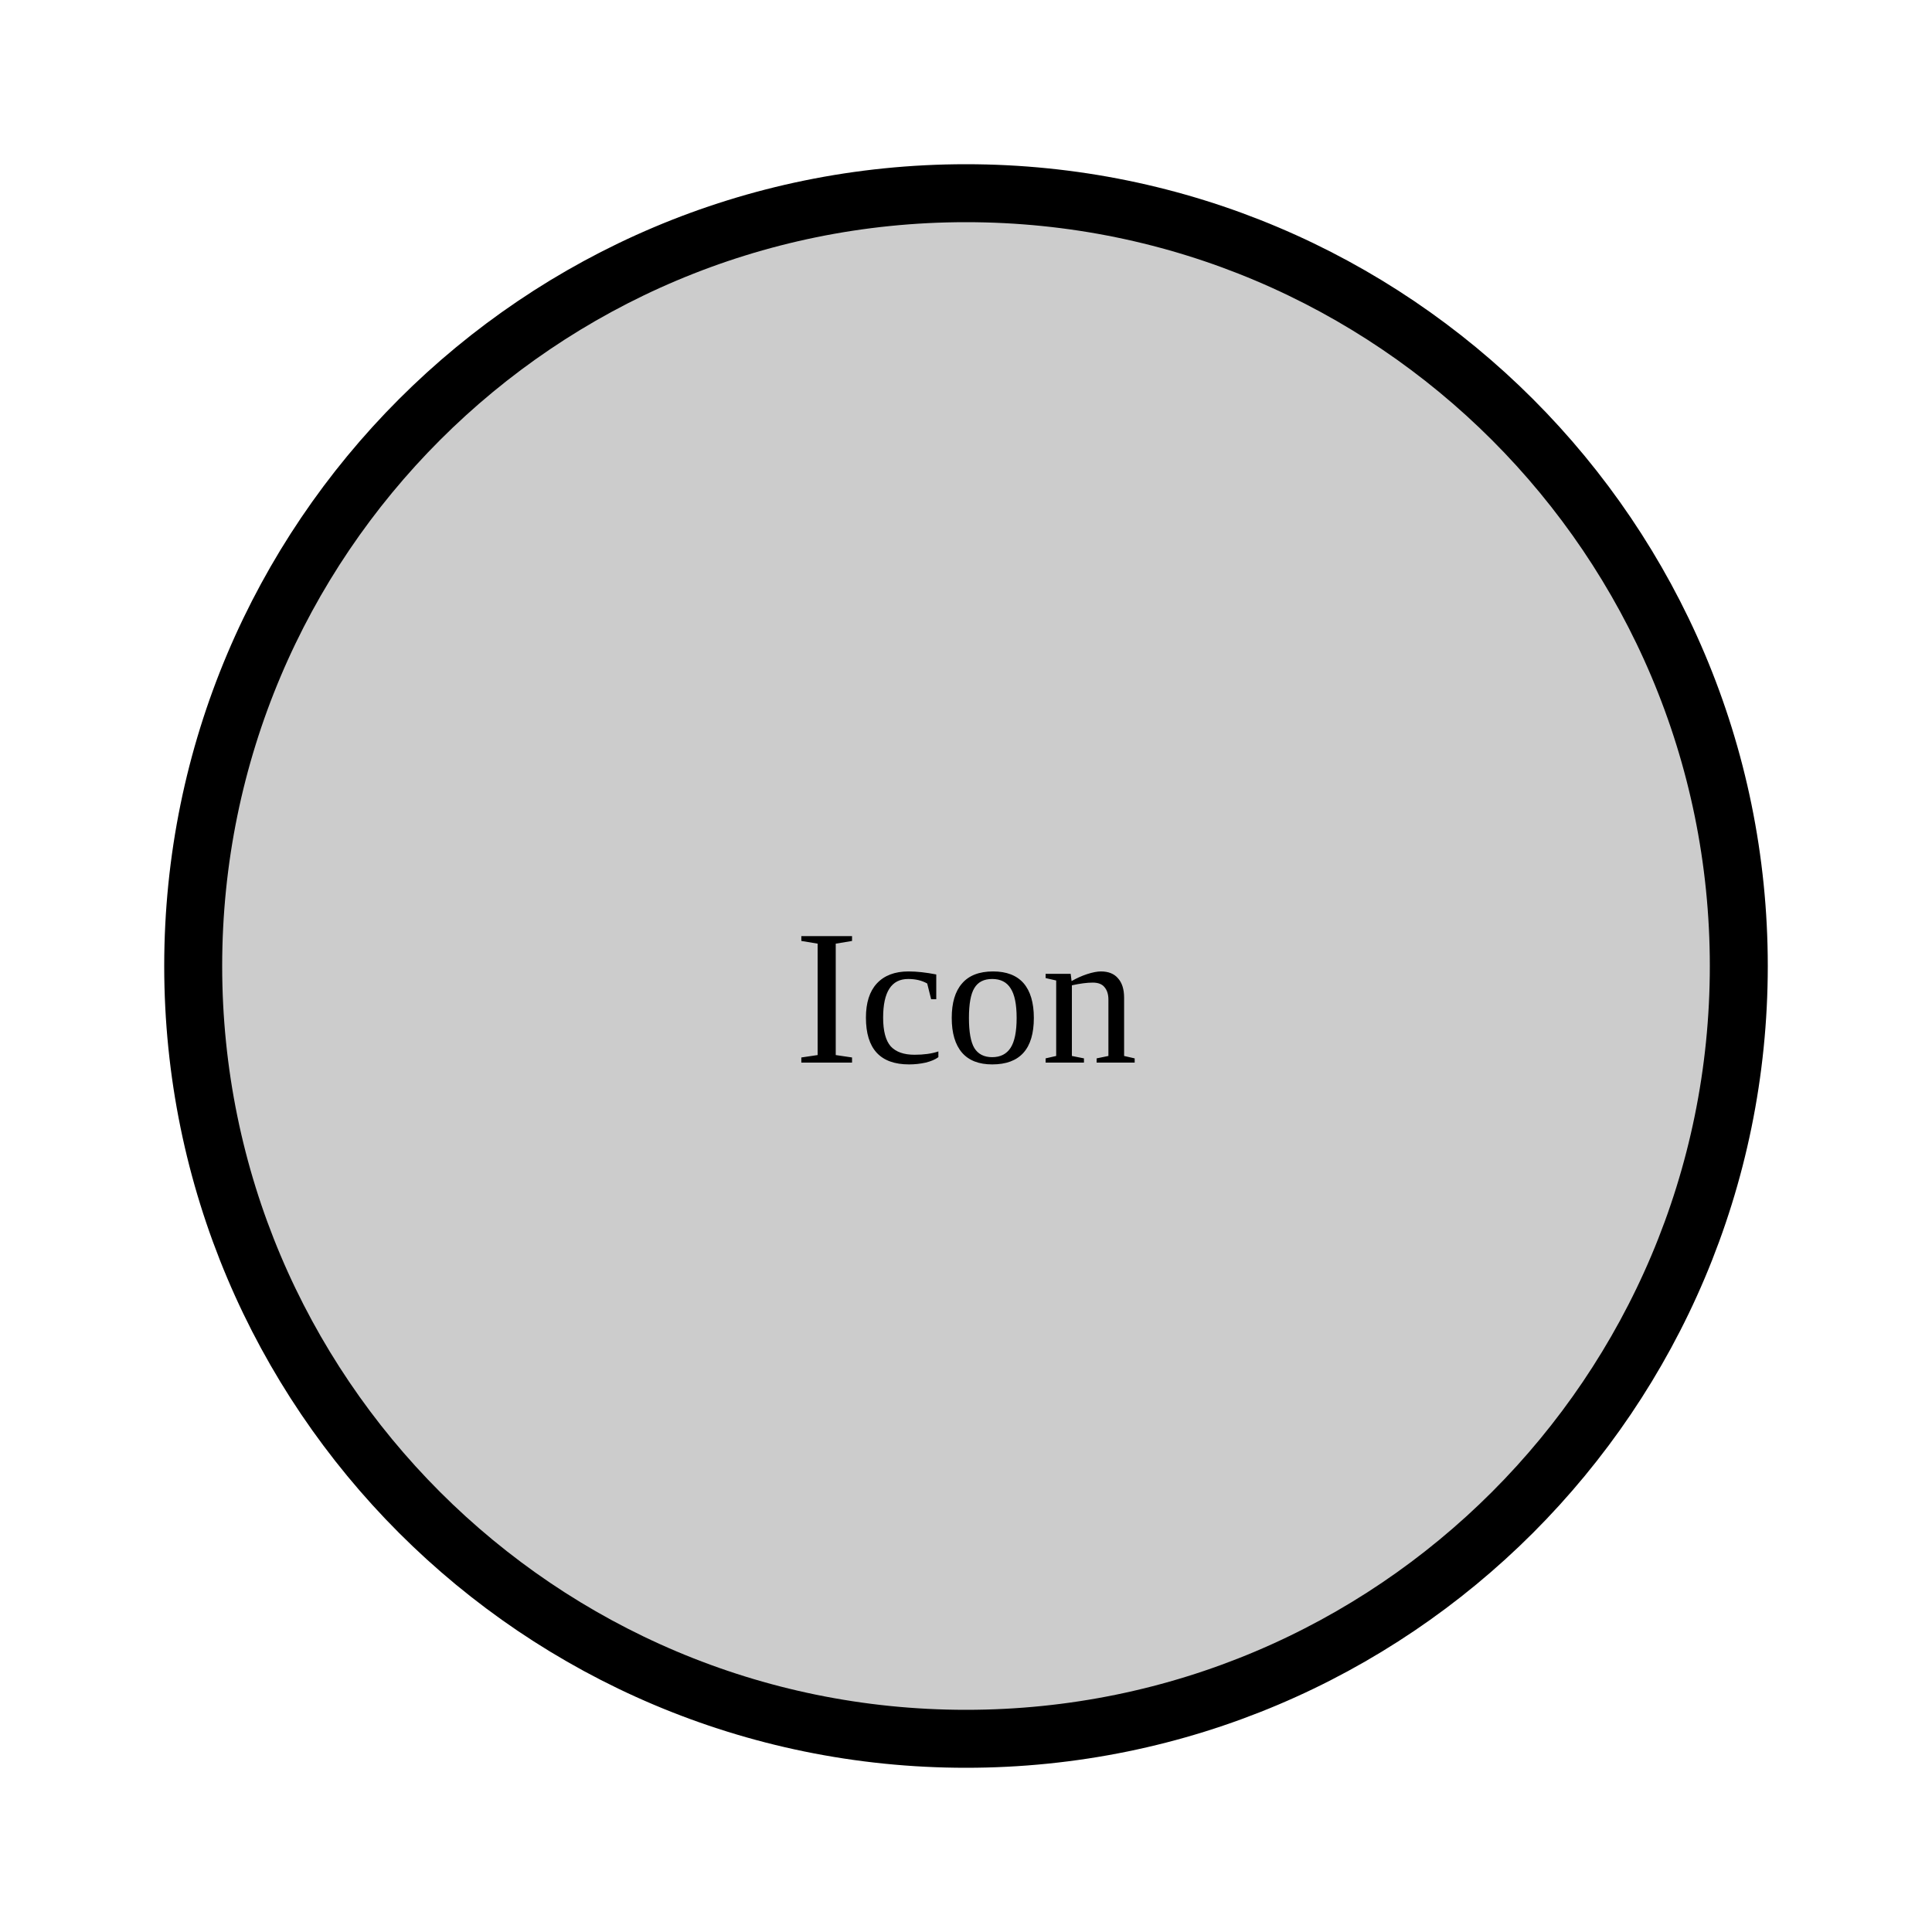
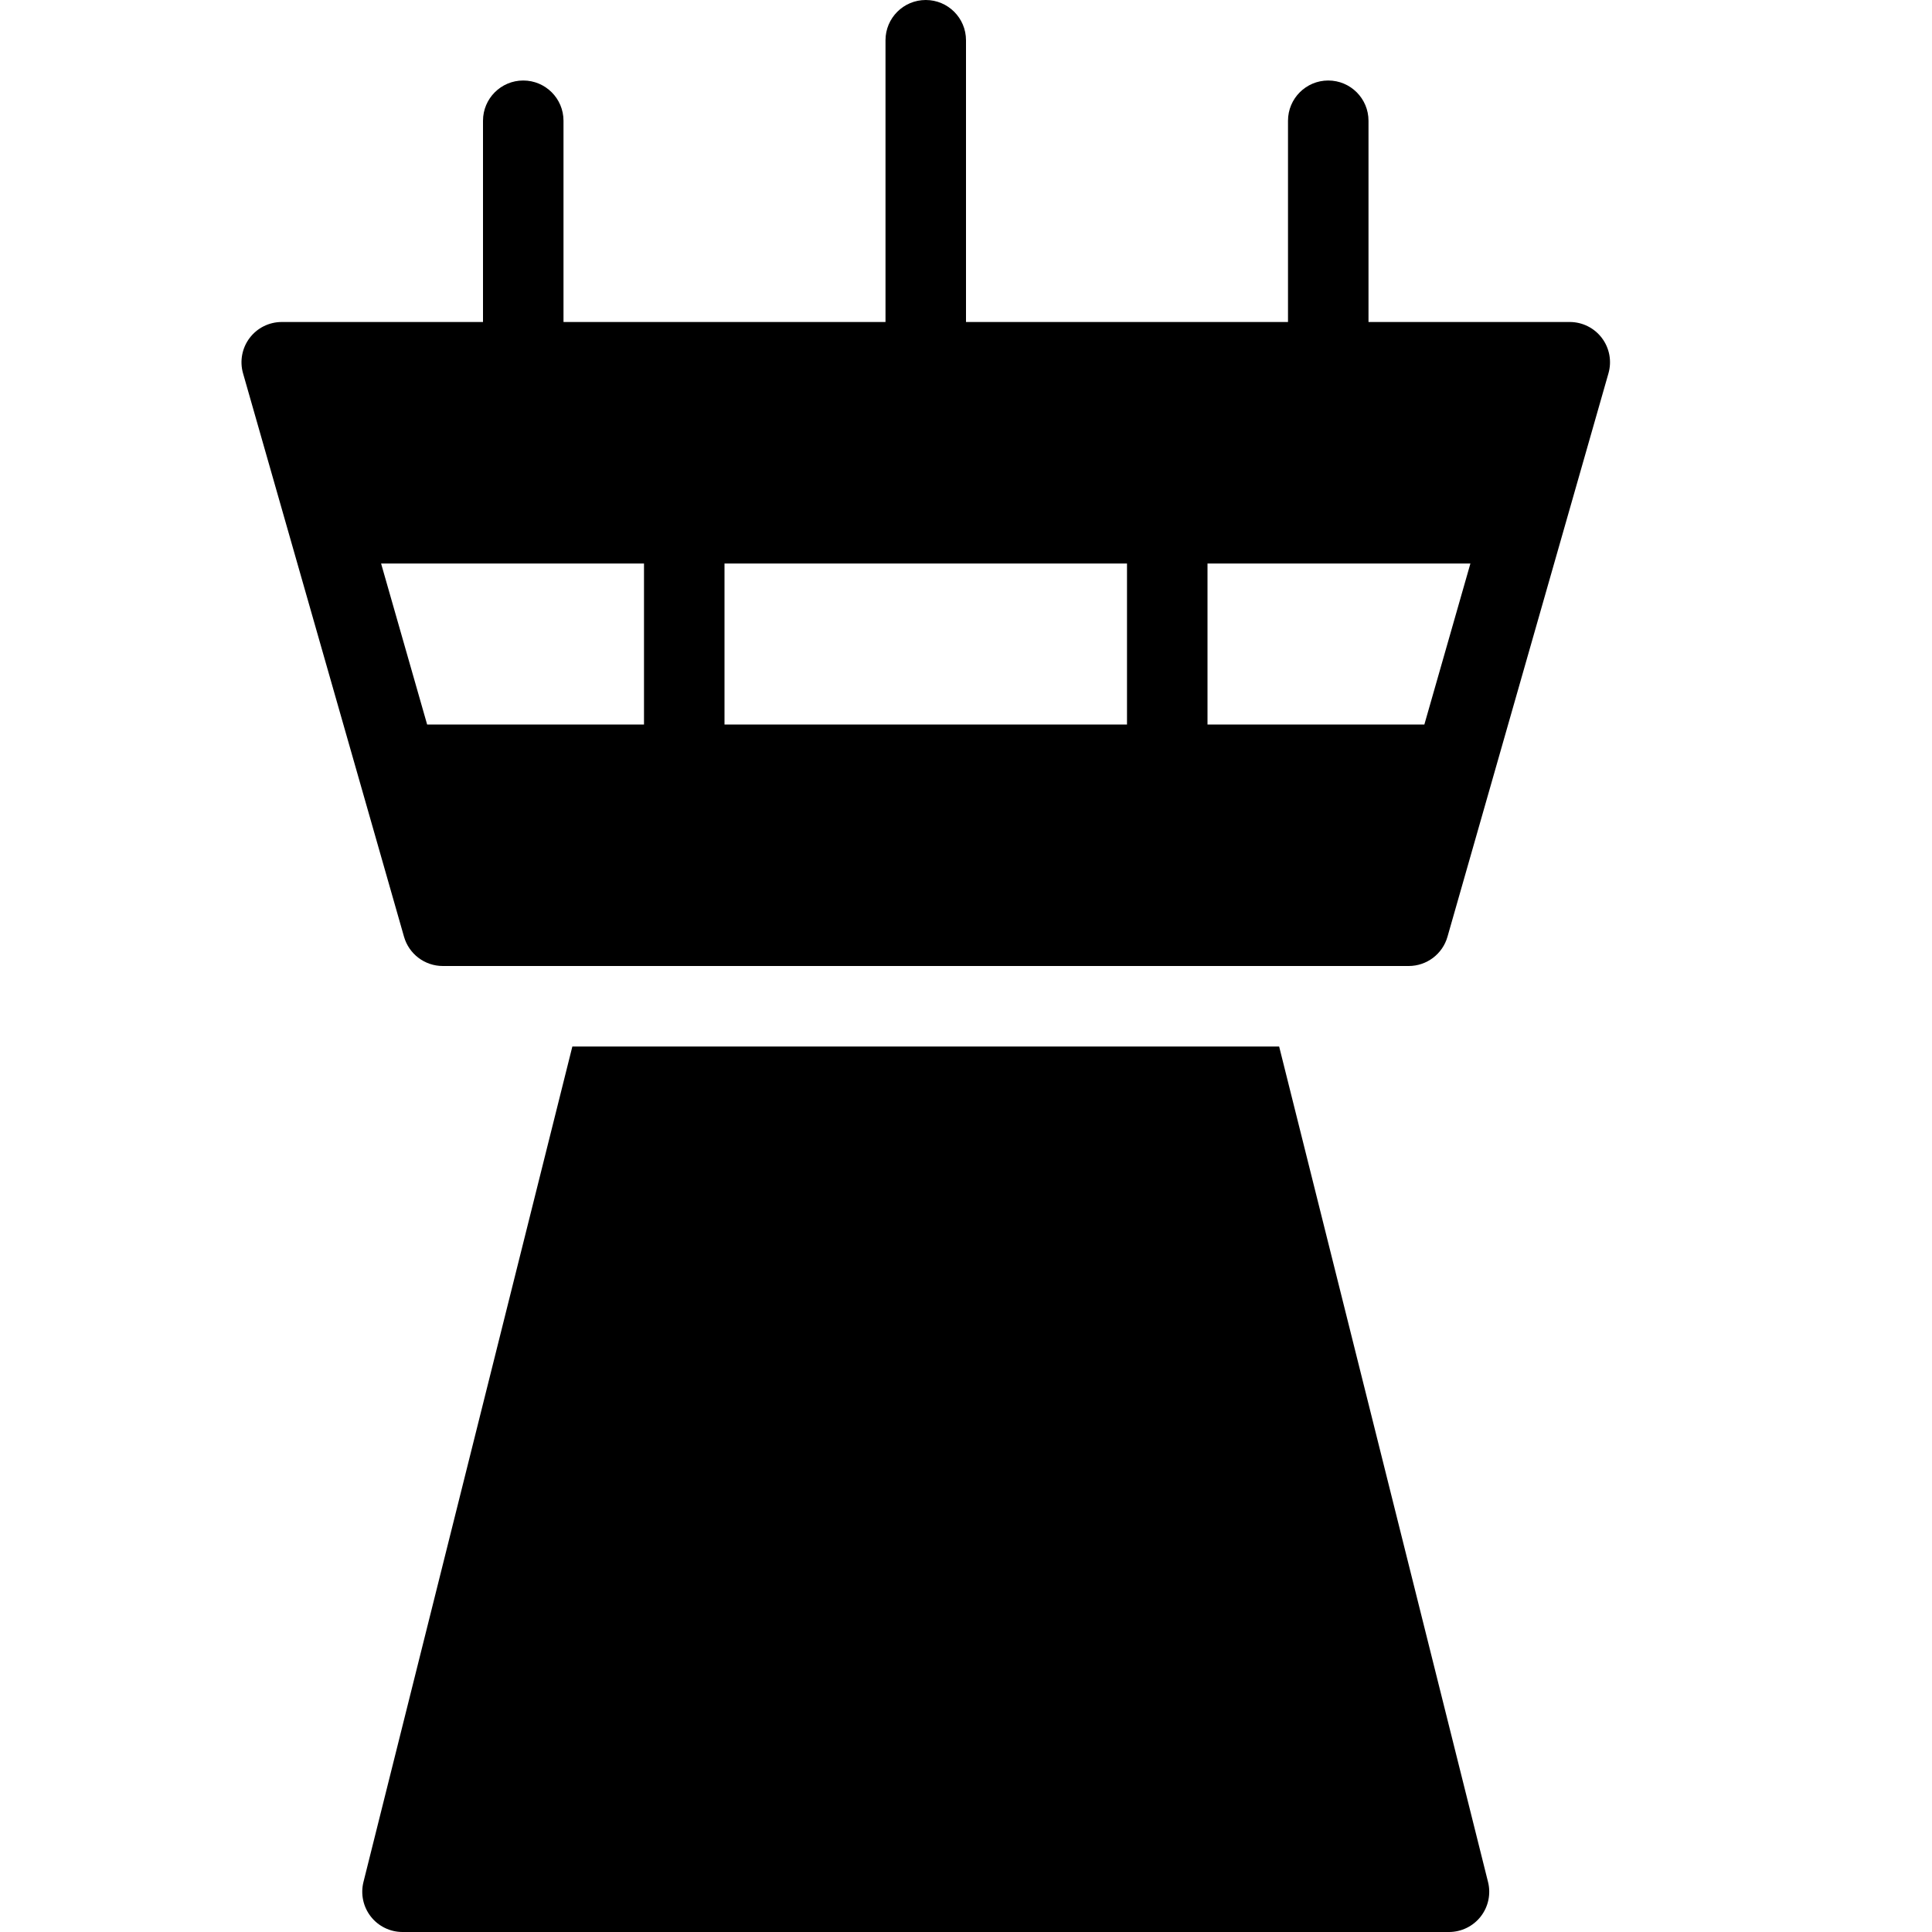
- <svg xmlns="http://www.w3.org/2000/svg" viewBox="0 0 100 100">
-   <circle cx="50" cy="50" r="40" stroke="#000" stroke-width="3" fill="#ccc" />
-   <text x="50" y="55" font-size="10" text-anchor="middle" fill="#000">Icon</text>
+ <svg xmlns="http://www.w3.org/2000/svg" width="24" height="24" viewBox="0 0 24 24">
+   <path d="M19.5 4H17V1.5a.5.5 0 0 0-1 0V4h-4V.5a.5.5 0 0 0-1 0V4H7V1.5a.5.5 0 0 0-1 0V4H3.5a.5.5 0 0 0-.481.637l2 7A.501.501 0 0 0 5.5 12h12a.501.501 0 0 0 .481-.363l2-7A.5.5 0 0 0 19.5 4zM5.306 9l-.572-2H8v2H5.306zM14 9H9V7h5v2zm3.694 0H15V7h3.266l-.572 2zM15.89 13H7.11L4.515 23.379A.5.5 0 0 0 5 24h13a.5.5 0 0 0 .485-.621L15.89 13z" />
+   <g>
+     <path fill="none" d="M0 0h24v24H0z" />
+   </g>
</svg>
